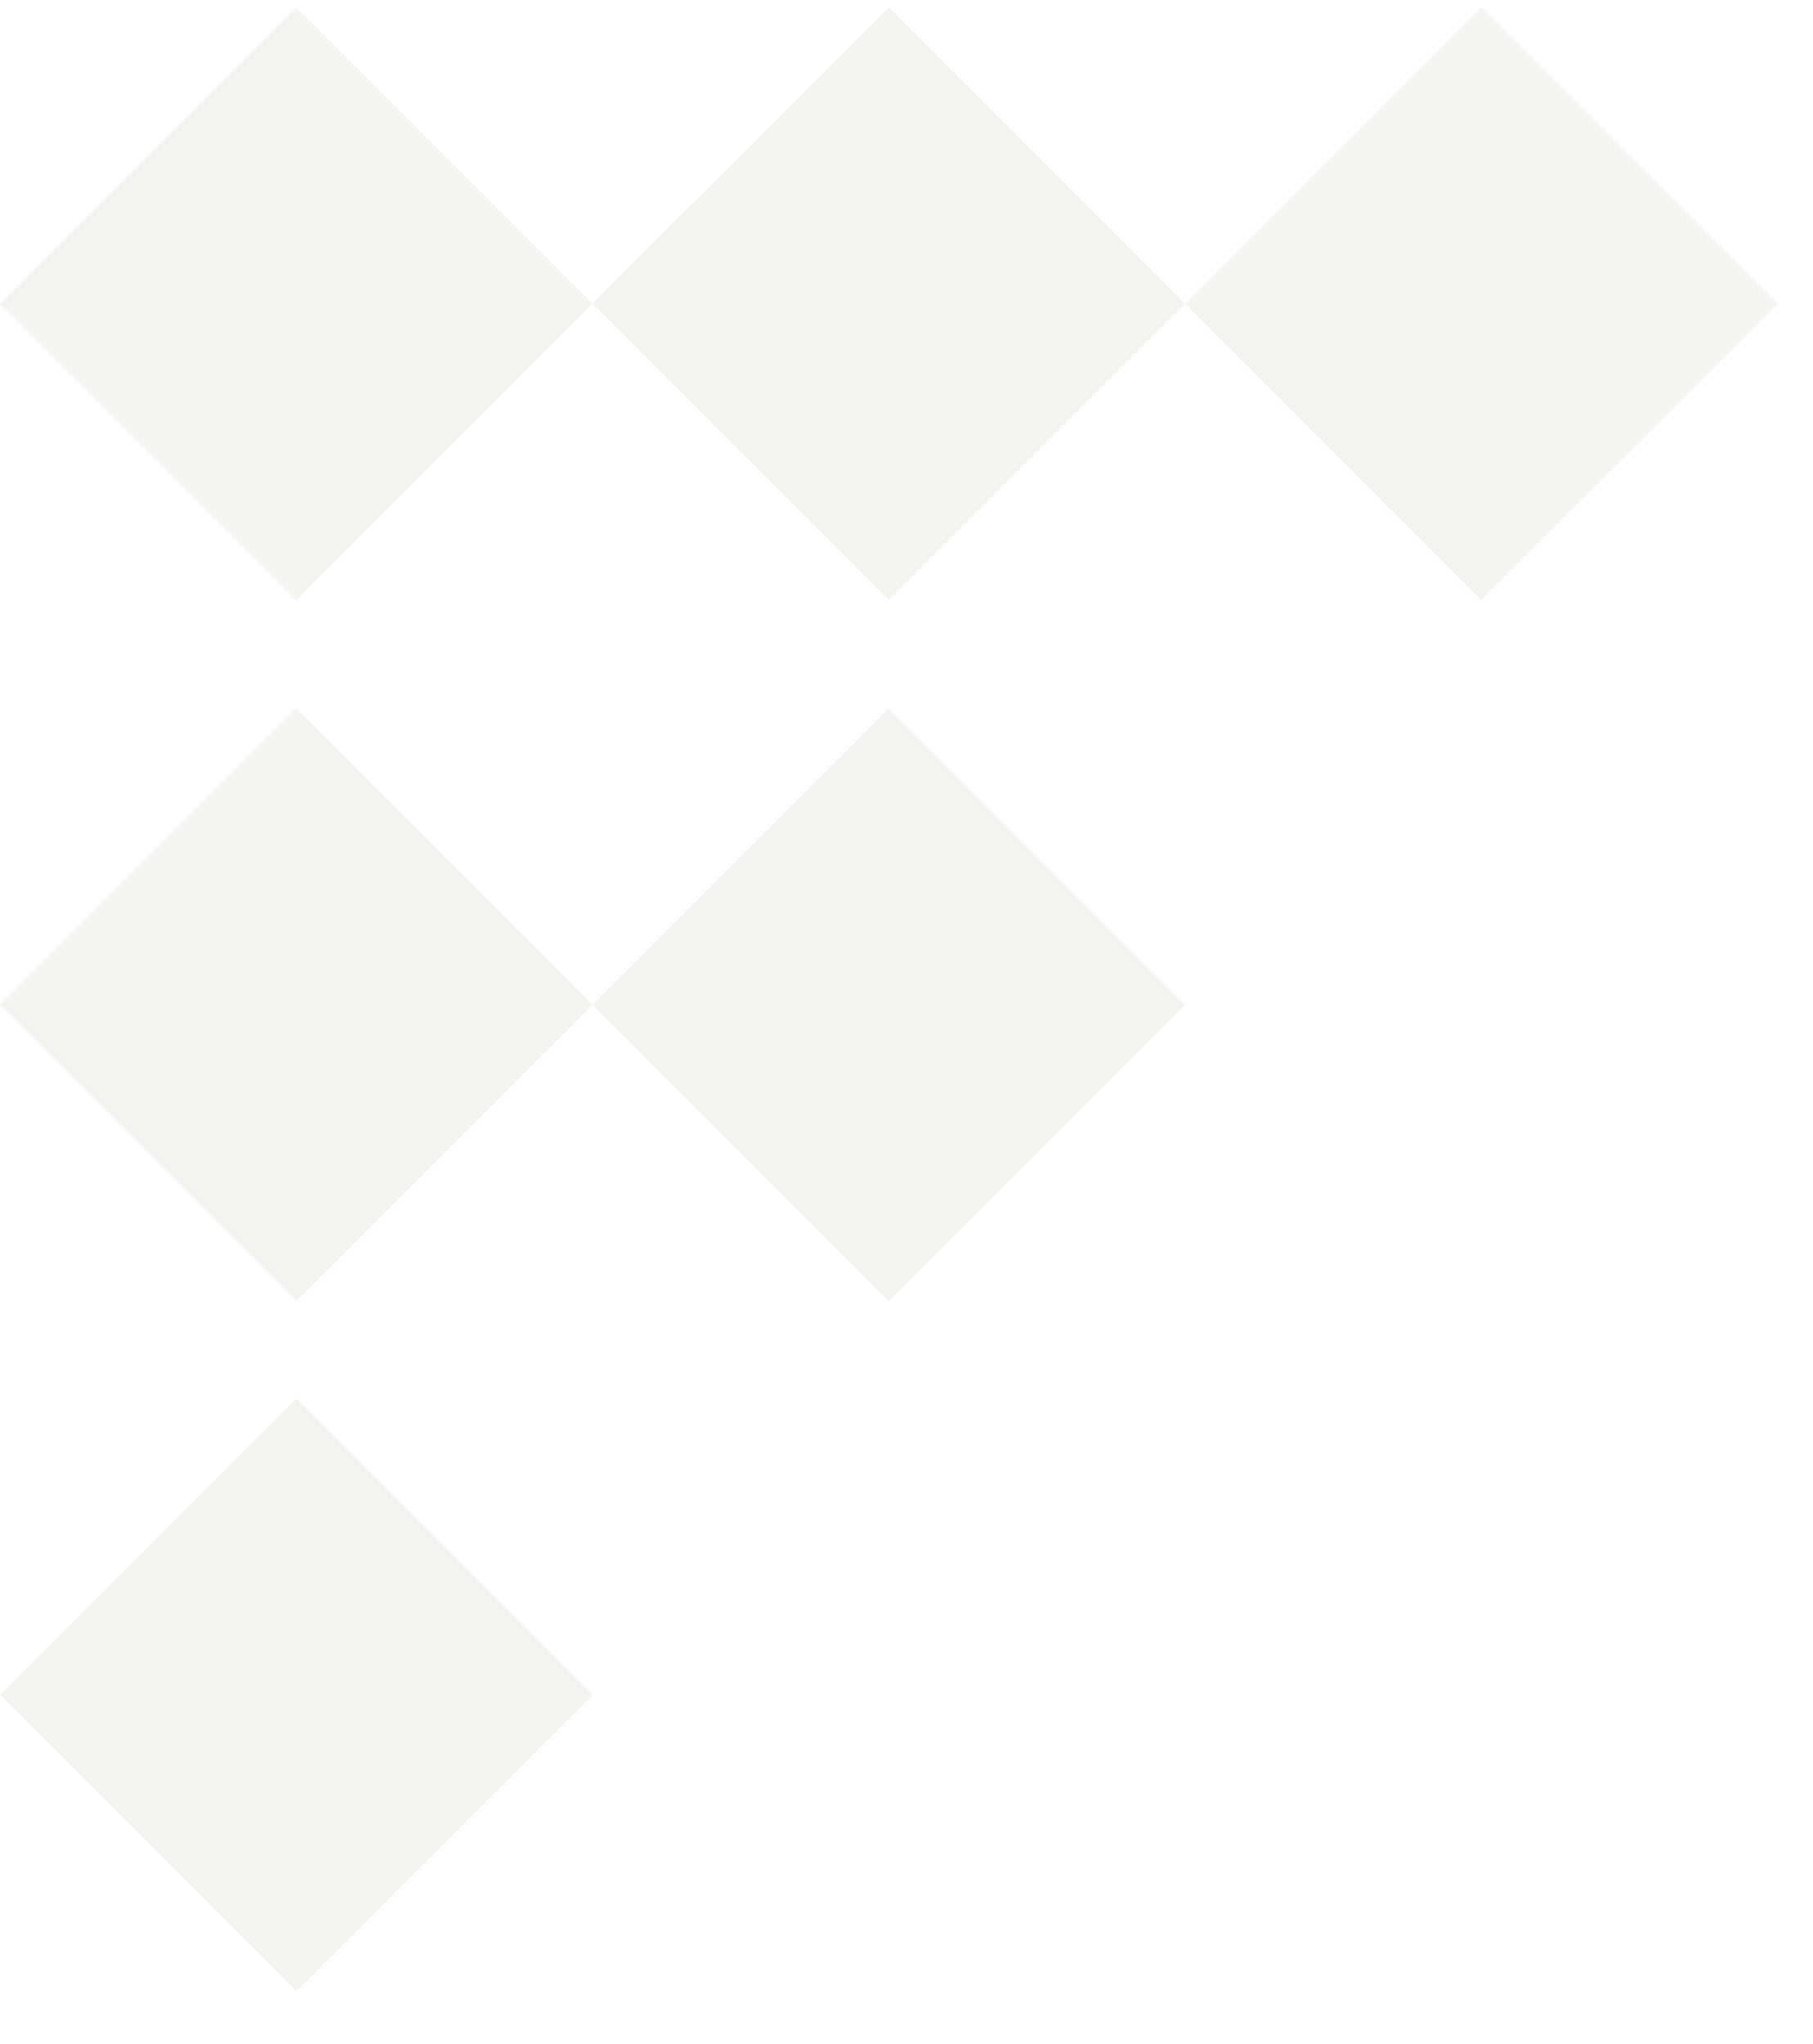
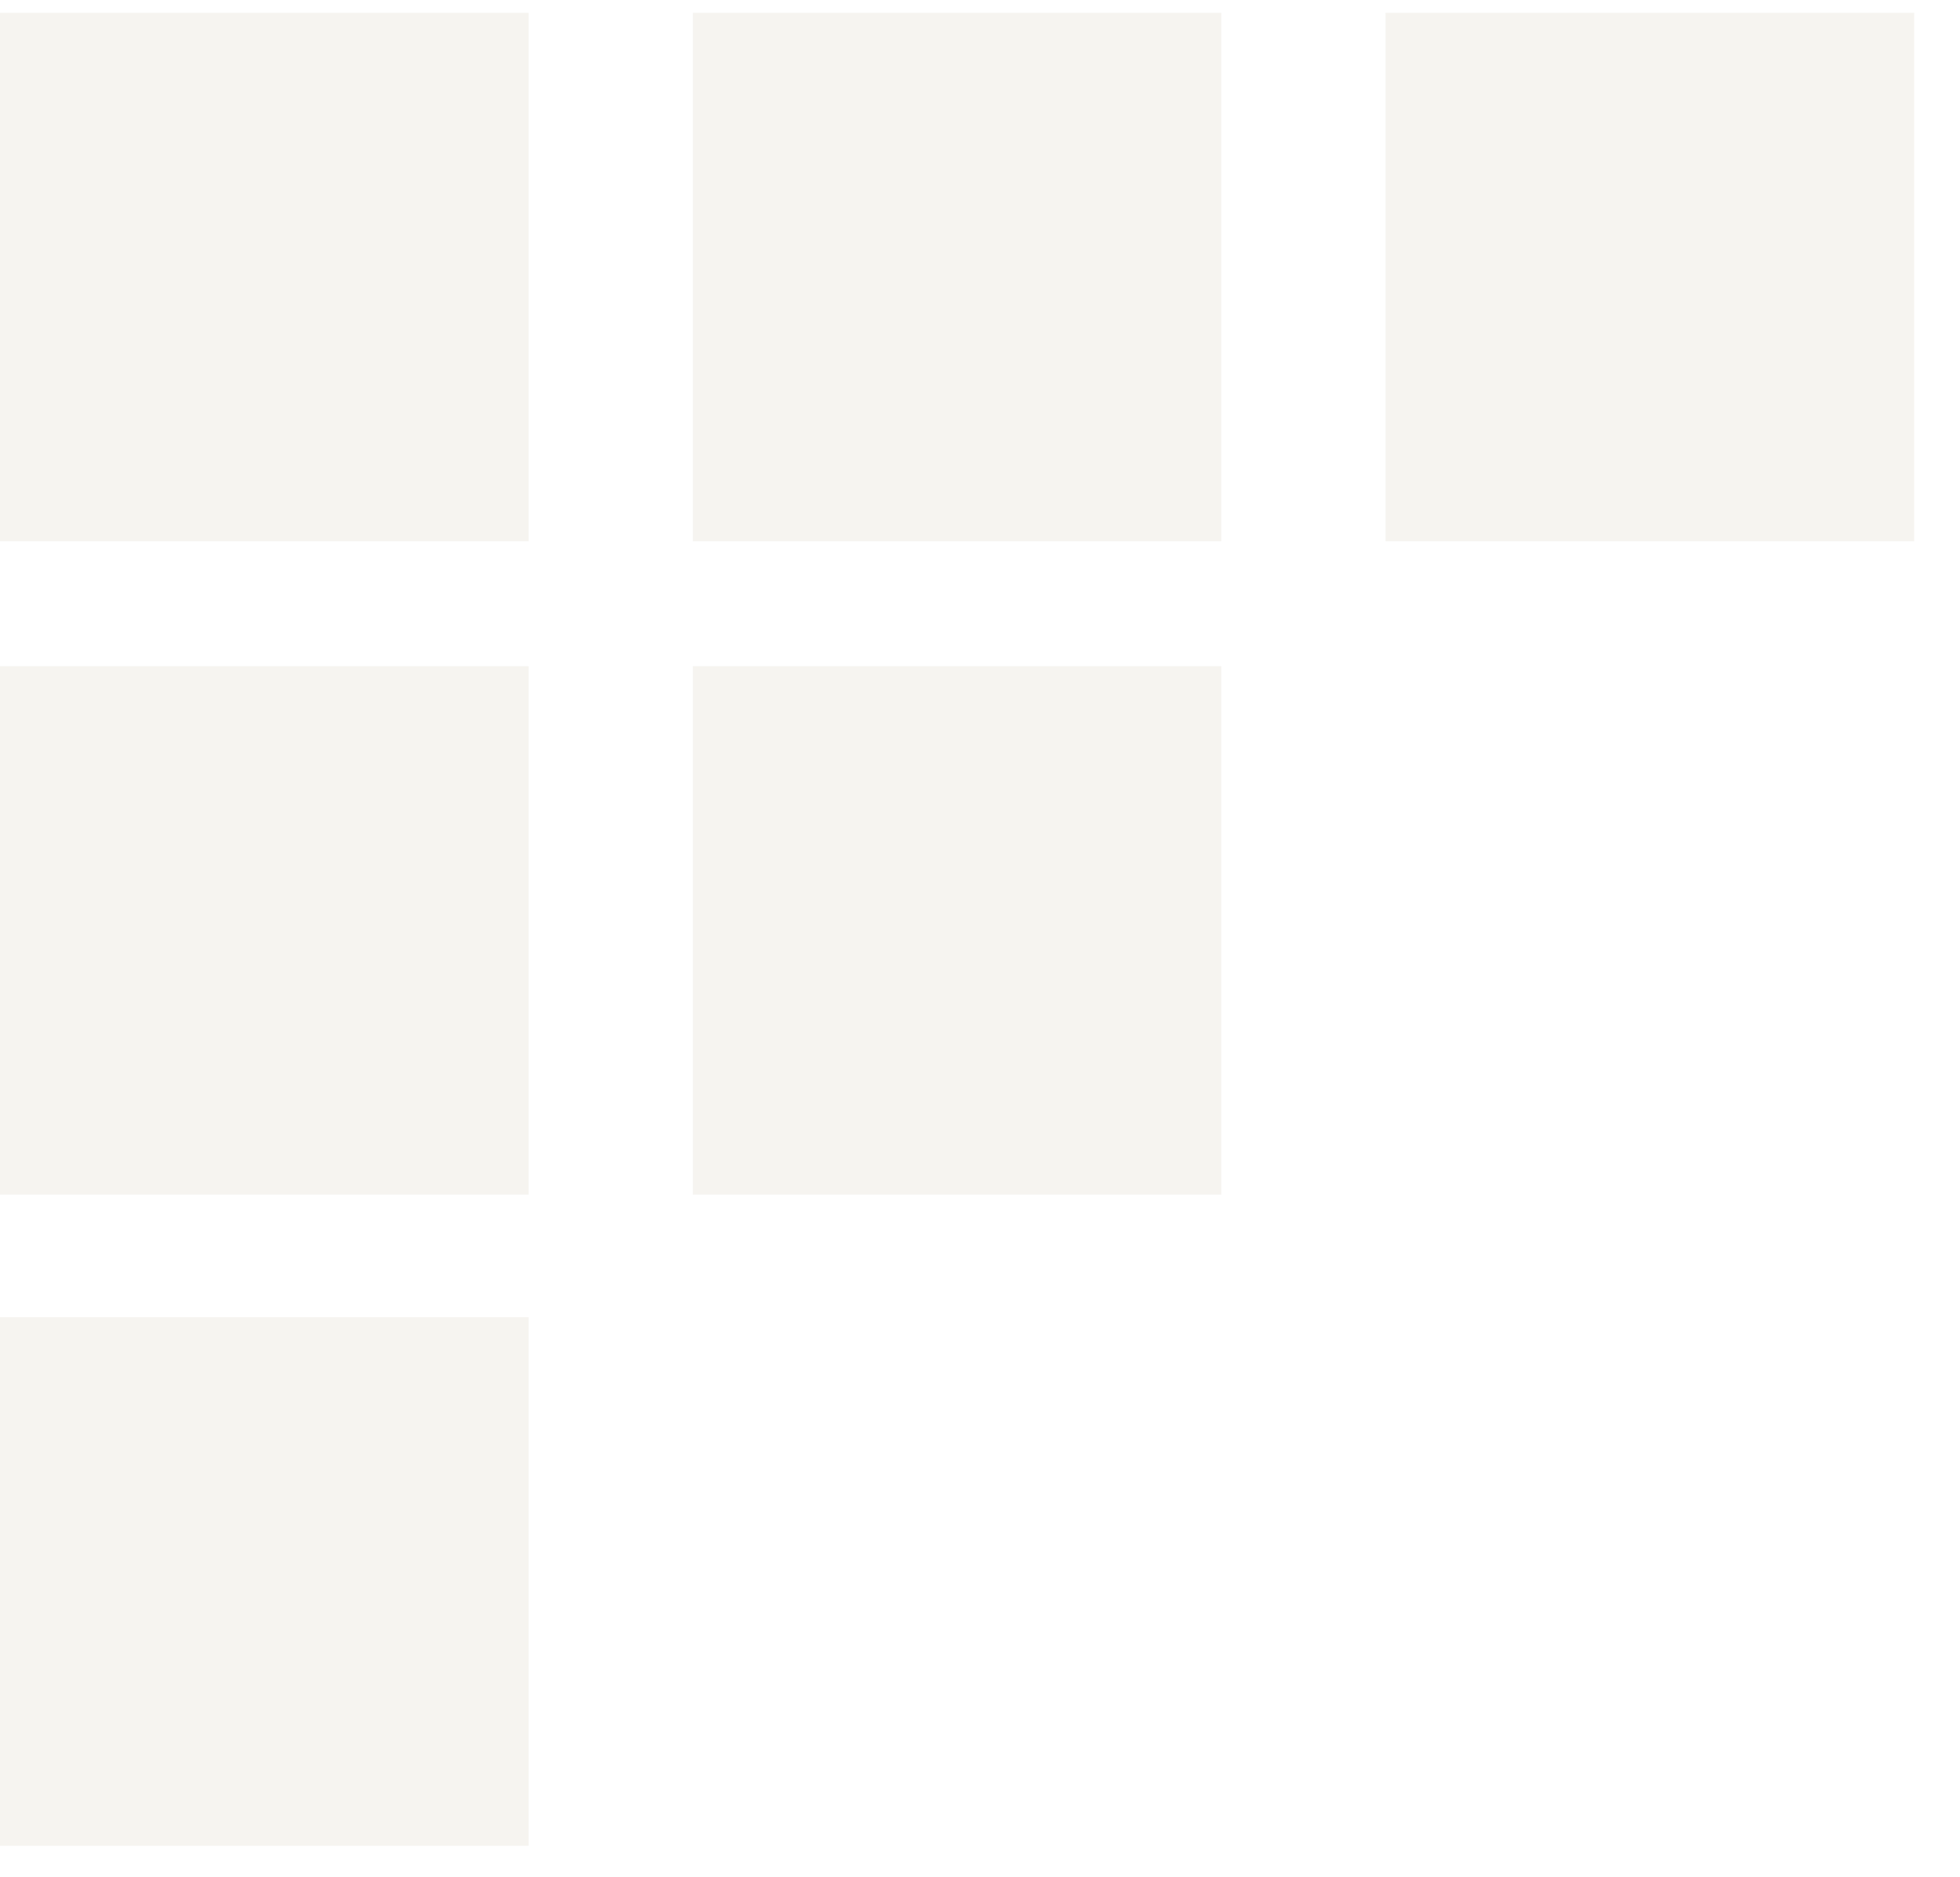
- <svg xmlns="http://www.w3.org/2000/svg" width="55" zoomAndPan="magnify" viewBox="0 0 41.25 46.5" height="62" preserveAspectRatio="xMidYMid meet" version="1.0">
+ <svg xmlns="http://www.w3.org/2000/svg" width="47" zoomAndPan="magnify" viewBox="0 0 35.25 33.75" height="45" preserveAspectRatio="xMidYMid meet" version="1.0">
  <defs>
-     <clipPath id="2521c6d0ec">
-       <path d="M 0 0.168 L 14 0.168 L 14 14 L 0 14 Z M 0 0.168 " clip-rule="nonzero" />
+     <clipPath id="c151ef4d1b">
+       <path d="M 0 0.23 L 9.508 0.23 L 9.508 9.734 L 0 9.734 Z M 0 0.23 " clip-rule="nonzero" />
    </clipPath>
-     <clipPath id="37e0457105">
-       <path d="M 0 6.91 L 6.742 0.168 L 13.484 6.91 L 6.742 13.652 Z M 0 6.91 " clip-rule="nonzero" />
+     <clipPath id="cfb19b51ef">
+       <path d="M 0 0.23 L 9.508 0.23 L 9.508 9.734 L 0 9.734 Z M 0 0.23 " clip-rule="nonzero" />
    </clipPath>
-     <clipPath id="35508da6d2">
-       <path d="M 0 0.168 L 13.672 0.168 L 13.672 13.84 L 0 13.84 Z M 0 0.168 " clip-rule="nonzero" />
+     <clipPath id="1dcd12cd9f">
+       <rect x="0" width="10" y="0" height="10" />
    </clipPath>
-     <clipPath id="718d8ed90e">
-       <path d="M 0 6.91 L 6.742 0.168 L 13.484 6.91 L 6.742 13.652 Z M 0 6.91 " clip-rule="nonzero" />
+     <clipPath id="b06c3f1e2b">
+       <path d="M 12.461 0.23 L 21.965 0.23 L 21.965 9.734 L 12.461 9.734 Z M 12.461 0.23 " clip-rule="nonzero" />
    </clipPath>
-     <clipPath id="aa03aa8cf4">
-       <rect x="0" width="14" y="0" height="14" />
+     <clipPath id="08494b041e">
+       <path d="M 0.461 0.23 L 9.965 0.23 L 9.965 9.734 L 0.461 9.734 Z M 0.461 0.23 " clip-rule="nonzero" />
    </clipPath>
-     <clipPath id="ef9f7abcbd">
-       <path d="M 13 0.168 L 27 0.168 L 27 14 L 13 14 Z M 13 0.168 " clip-rule="nonzero" />
+     <clipPath id="90de096aa2">
+       <rect x="0" width="10" y="0" height="10" />
    </clipPath>
-     <clipPath id="62c31def03">
-       <path d="M 13.484 6.91 L 20.227 0.168 L 26.969 6.91 L 20.227 13.652 Z M 13.484 6.91 " clip-rule="nonzero" />
+     <clipPath id="1495c96549">
+       <path d="M 24.918 0.23 L 34.426 0.23 L 34.426 9.734 L 24.918 9.734 Z M 24.918 0.23 " clip-rule="nonzero" />
    </clipPath>
-     <clipPath id="58064b6e99">
-       <path d="M 0.438 0.168 L 14 0.168 L 14 13.84 L 0.438 13.84 Z M 0.438 0.168 " clip-rule="nonzero" />
+     <clipPath id="8201920682">
+       <path d="M 0.918 0.23 L 10.426 0.23 L 10.426 9.734 L 0.918 9.734 Z M 0.918 0.23 " clip-rule="nonzero" />
    </clipPath>
-     <clipPath id="93897ac62c">
-       <path d="M 0.484 6.91 L 7.227 0.168 L 13.969 6.91 L 7.227 13.652 Z M 0.484 6.91 " clip-rule="nonzero" />
+     <clipPath id="514aeb0ad0">
+       <rect x="0" width="11" y="0" height="10" />
    </clipPath>
-     <clipPath id="f29550019d">
-       <rect x="0" width="14" y="0" height="14" />
+     <clipPath id="e5390bcc53">
+       <path d="M 12.461 11.98 L 21.965 11.98 L 21.965 21.484 L 12.461 21.484 Z M 12.461 11.98 " clip-rule="nonzero" />
    </clipPath>
-     <clipPath id="13aa28b4a1">
-       <path d="M 26 0.168 L 40.512 0.168 L 40.512 14 L 26 14 Z M 26 0.168 " clip-rule="nonzero" />
+     <clipPath id="43c7a0831a">
+       <path d="M 0.461 0.98 L 9.965 0.98 L 9.965 10.484 L 0.461 10.484 Z M 0.461 0.98 " clip-rule="nonzero" />
    </clipPath>
-     <clipPath id="a768c451f4">
-       <path d="M 26.969 6.91 L 33.711 0.168 L 40.457 6.91 L 33.711 13.652 Z M 26.969 6.91 " clip-rule="nonzero" />
+     <clipPath id="6f4cd20ba5">
+       <rect x="0" width="10" y="0" height="11" />
    </clipPath>
-     <clipPath id="860cea44d1">
-       <path d="M 0.871 0.168 L 14.512 0.168 L 14.512 13.84 L 0.871 13.84 Z M 0.871 0.168 " clip-rule="nonzero" />
+     <clipPath id="b718f75779">
+       <path d="M 0 11.98 L 9.508 11.98 L 9.508 21.484 L 0 21.484 Z M 0 11.98 " clip-rule="nonzero" />
    </clipPath>
-     <clipPath id="954128f083">
-       <path d="M 0.969 6.91 L 7.711 0.168 L 14.457 6.91 L 7.711 13.652 Z M 0.969 6.91 " clip-rule="nonzero" />
+     <clipPath id="e48c7e49a7">
+       <path d="M 0 0.98 L 9.508 0.98 L 9.508 10.484 L 0 10.484 Z M 0 0.98 " clip-rule="nonzero" />
    </clipPath>
-     <clipPath id="fa4884c416">
-       <rect x="0" width="15" y="0" height="14" />
+     <clipPath id="7bfbbd03ae">
+       <rect x="0" width="10" y="0" height="11" />
    </clipPath>
-     <clipPath id="2fcc174e1a">
-       <path d="M 0 16 L 14 16 L 14 30 L 0 30 Z M 0 16 " clip-rule="nonzero" />
+     <clipPath id="07d5319d93">
+       <path d="M 0 23.688 L 9.508 23.688 L 9.508 33.195 L 0 33.195 Z M 0 23.688 " clip-rule="nonzero" />
    </clipPath>
-     <clipPath id="2d45f28216">
-       <path d="M 0 22.863 L 6.742 16.121 L 13.484 22.863 L 6.742 29.605 Z M 0 22.863 " clip-rule="nonzero" />
+     <clipPath id="91387fcaa0">
+       <path d="M 0 0.688 L 9.508 0.688 L 9.508 10.195 L 0 10.195 Z M 0 0.688 " clip-rule="nonzero" />
    </clipPath>
-     <clipPath id="925af49285">
-       <path d="M 0 0 L 13.672 0 L 13.672 13.633 L 0 13.633 Z M 0 0 " clip-rule="nonzero" />
-     </clipPath>
-     <clipPath id="64e691b194">
-       <path d="M 0 6.863 L 6.742 0.121 L 13.484 6.863 L 6.742 13.605 Z M 0 6.863 " clip-rule="nonzero" />
-     </clipPath>
-     <clipPath id="8c70ab16d0">
-       <rect x="0" width="14" y="0" height="14" />
-     </clipPath>
-     <clipPath id="1d770cf03e">
-       <path d="M 13 16 L 27 16 L 27 30 L 13 30 Z M 13 16 " clip-rule="nonzero" />
-     </clipPath>
-     <clipPath id="96feb315a6">
-       <path d="M 13.484 22.863 L 20.227 16.121 L 26.969 22.863 L 20.227 29.605 Z M 13.484 22.863 " clip-rule="nonzero" />
-     </clipPath>
-     <clipPath id="350ba57d2e">
-       <path d="M 0.438 0 L 14 0 L 14 13.633 L 0.438 13.633 Z M 0.438 0 " clip-rule="nonzero" />
-     </clipPath>
-     <clipPath id="4de8332881">
-       <path d="M 0.484 6.863 L 7.227 0.121 L 13.969 6.863 L 7.227 13.605 Z M 0.484 6.863 " clip-rule="nonzero" />
-     </clipPath>
-     <clipPath id="71d7b2ee31">
-       <rect x="0" width="14" y="0" height="14" />
-     </clipPath>
-     <clipPath id="5d92de217d">
-       <path d="M 0 31 L 14 31 L 14 45.84 L 0 45.84 Z M 0 31 " clip-rule="nonzero" />
-     </clipPath>
-     <clipPath id="c5dd06a566">
-       <path d="M 0 38.555 L 6.742 31.812 L 13.484 38.555 L 6.742 45.297 Z M 0 38.555 " clip-rule="nonzero" />
-     </clipPath>
-     <clipPath id="a97cdc6c52">
-       <path d="M 0 0.754 L 13.672 0.754 L 13.672 14.426 L 0 14.426 Z M 0 0.754 " clip-rule="nonzero" />
-     </clipPath>
-     <clipPath id="83182b9e59">
-       <path d="M 0 7.555 L 6.742 0.812 L 13.484 7.555 L 6.742 14.297 Z M 0 7.555 " clip-rule="nonzero" />
-     </clipPath>
-     <clipPath id="8c64e33e18">
-       <rect x="0" width="14" y="0" height="15" />
+     <clipPath id="2709a48ef5">
+       <rect x="0" width="10" y="0" height="11" />
    </clipPath>
  </defs>
-   <g clip-path="url(#2521c6d0ec)">
-     <g clip-path="url(#37e0457105)">
-       <g transform="matrix(1, 0, 0, 1, 0, -0.000000000000008132)">
-         <g clip-path="url(#aa03aa8cf4)">
-           <g clip-path="url(#35508da6d2)">
-             <g clip-path="url(#718d8ed90e)">
-               <path fill="#f6f4f0" d="M 0 6.91 L 6.742 0.168 L 13.484 6.91 L 6.742 13.652 Z M 0 6.91 " fill-opacity="1" fill-rule="nonzero" />
-             </g>
-           </g>
+   <g clip-path="url(#c151ef4d1b)">
+     <g transform="matrix(1, 0, 0, 1, 0, -0.000000000000003164)">
+       <g clip-path="url(#1dcd12cd9f)">
+         <g clip-path="url(#cfb19b51ef)">
+           <path fill="#f6f4f0" d="M 0 0.23 L 9.508 0.23 L 9.508 9.734 L 0 9.734 Z M 0 0.23 " fill-opacity="1" fill-rule="nonzero" />
        </g>
      </g>
    </g>
  </g>
-   <g clip-path="url(#ef9f7abcbd)">
-     <g clip-path="url(#62c31def03)">
-       <g transform="matrix(1, 0, 0, 1, 13, -0.000000000000008132)">
-         <g clip-path="url(#f29550019d)">
-           <g clip-path="url(#58064b6e99)">
-             <g clip-path="url(#93897ac62c)">
-               <path fill="#f6f4f0" d="M 0.484 6.91 L 7.227 0.168 L 13.969 6.91 L 7.227 13.652 Z M 0.484 6.91 " fill-opacity="1" fill-rule="nonzero" />
-             </g>
-           </g>
+   <g clip-path="url(#b06c3f1e2b)">
+     <g transform="matrix(1, 0, 0, 1, 12, -0.000000000000003164)">
+       <g clip-path="url(#90de096aa2)">
+         <g clip-path="url(#08494b041e)">
+           <path fill="#f6f4f0" d="M 0.461 0.23 L 9.965 0.23 L 9.965 9.734 L 0.461 9.734 Z M 0.461 0.23 " fill-opacity="1" fill-rule="nonzero" />
        </g>
      </g>
    </g>
  </g>
-   <g clip-path="url(#13aa28b4a1)">
-     <g clip-path="url(#a768c451f4)">
-       <g transform="matrix(1, 0, 0, 1, 26, -0.000000000000008132)">
-         <g clip-path="url(#fa4884c416)">
-           <g clip-path="url(#860cea44d1)">
-             <g clip-path="url(#954128f083)">
-               <path fill="#f6f4f0" d="M 0.969 6.91 L 7.711 0.168 L 14.457 6.91 L 7.711 13.652 Z M 0.969 6.91 " fill-opacity="1" fill-rule="nonzero" />
-             </g>
-           </g>
+   <g clip-path="url(#1495c96549)">
+     <g transform="matrix(1, 0, 0, 1, 24, -0.000000000000003164)">
+       <g clip-path="url(#514aeb0ad0)">
+         <g clip-path="url(#8201920682)">
+           <path fill="#f6f4f0" d="M 0.918 0.23 L 10.426 0.23 L 10.426 9.734 L 0.918 9.734 Z M 0.918 0.23 " fill-opacity="1" fill-rule="nonzero" />
        </g>
      </g>
    </g>
  </g>
-   <g clip-path="url(#2fcc174e1a)">
-     <g clip-path="url(#2d45f28216)">
-       <g transform="matrix(1, 0, 0, 1, 0, 16)">
-         <g clip-path="url(#8c70ab16d0)">
-           <g clip-path="url(#925af49285)">
-             <g clip-path="url(#64e691b194)">
-               <path fill="#f6f4f0" d="M 0 6.863 L 6.742 0.121 L 13.484 6.863 L 6.742 13.605 Z M 0 6.863 " fill-opacity="1" fill-rule="nonzero" />
-             </g>
-           </g>
+   <g clip-path="url(#e5390bcc53)">
+     <g transform="matrix(1, 0, 0, 1, 12, 11)">
+       <g clip-path="url(#6f4cd20ba5)">
+         <g clip-path="url(#43c7a0831a)">
+           <path fill="#f6f4f0" d="M 0.461 0.98 L 9.965 0.98 L 9.965 10.484 L 0.461 10.484 Z M 0.461 0.98 " fill-opacity="1" fill-rule="nonzero" />
        </g>
      </g>
    </g>
  </g>
-   <g clip-path="url(#1d770cf03e)">
-     <g clip-path="url(#96feb315a6)">
-       <g transform="matrix(1, 0, 0, 1, 13, 16)">
-         <g clip-path="url(#71d7b2ee31)">
-           <g clip-path="url(#350ba57d2e)">
-             <g clip-path="url(#4de8332881)">
-               <path fill="#f6f4f0" d="M 0.484 6.863 L 7.227 0.121 L 13.969 6.863 L 7.227 13.605 Z M 0.484 6.863 " fill-opacity="1" fill-rule="nonzero" />
-             </g>
-           </g>
+   <g clip-path="url(#b718f75779)">
+     <g transform="matrix(1, 0, 0, 1, 0, 11)">
+       <g clip-path="url(#7bfbbd03ae)">
+         <g clip-path="url(#e48c7e49a7)">
+           <path fill="#f6f4f0" d="M 0 0.98 L 9.508 0.98 L 9.508 10.484 L 0 10.484 Z M 0 0.98 " fill-opacity="1" fill-rule="nonzero" />
        </g>
      </g>
    </g>
  </g>
-   <g clip-path="url(#5d92de217d)">
-     <g clip-path="url(#c5dd06a566)">
-       <g transform="matrix(1, 0, 0, 1, 0, 31)">
-         <g clip-path="url(#8c64e33e18)">
-           <g clip-path="url(#a97cdc6c52)">
-             <g clip-path="url(#83182b9e59)">
-               <path fill="#f6f4f0" d="M 0 7.555 L 6.742 0.812 L 13.484 7.555 L 6.742 14.297 Z M 0 7.555 " fill-opacity="1" fill-rule="nonzero" />
-             </g>
-           </g>
+   <g clip-path="url(#07d5319d93)">
+     <g transform="matrix(1, 0, 0, 1, 0, 23)">
+       <g clip-path="url(#2709a48ef5)">
+         <g clip-path="url(#91387fcaa0)">
+           <path fill="#f6f4f0" d="M 0 0.688 L 9.508 0.688 L 9.508 10.195 L 0 10.195 Z M 0 0.688 " fill-opacity="1" fill-rule="nonzero" />
        </g>
      </g>
    </g>
  </g>
</svg>
